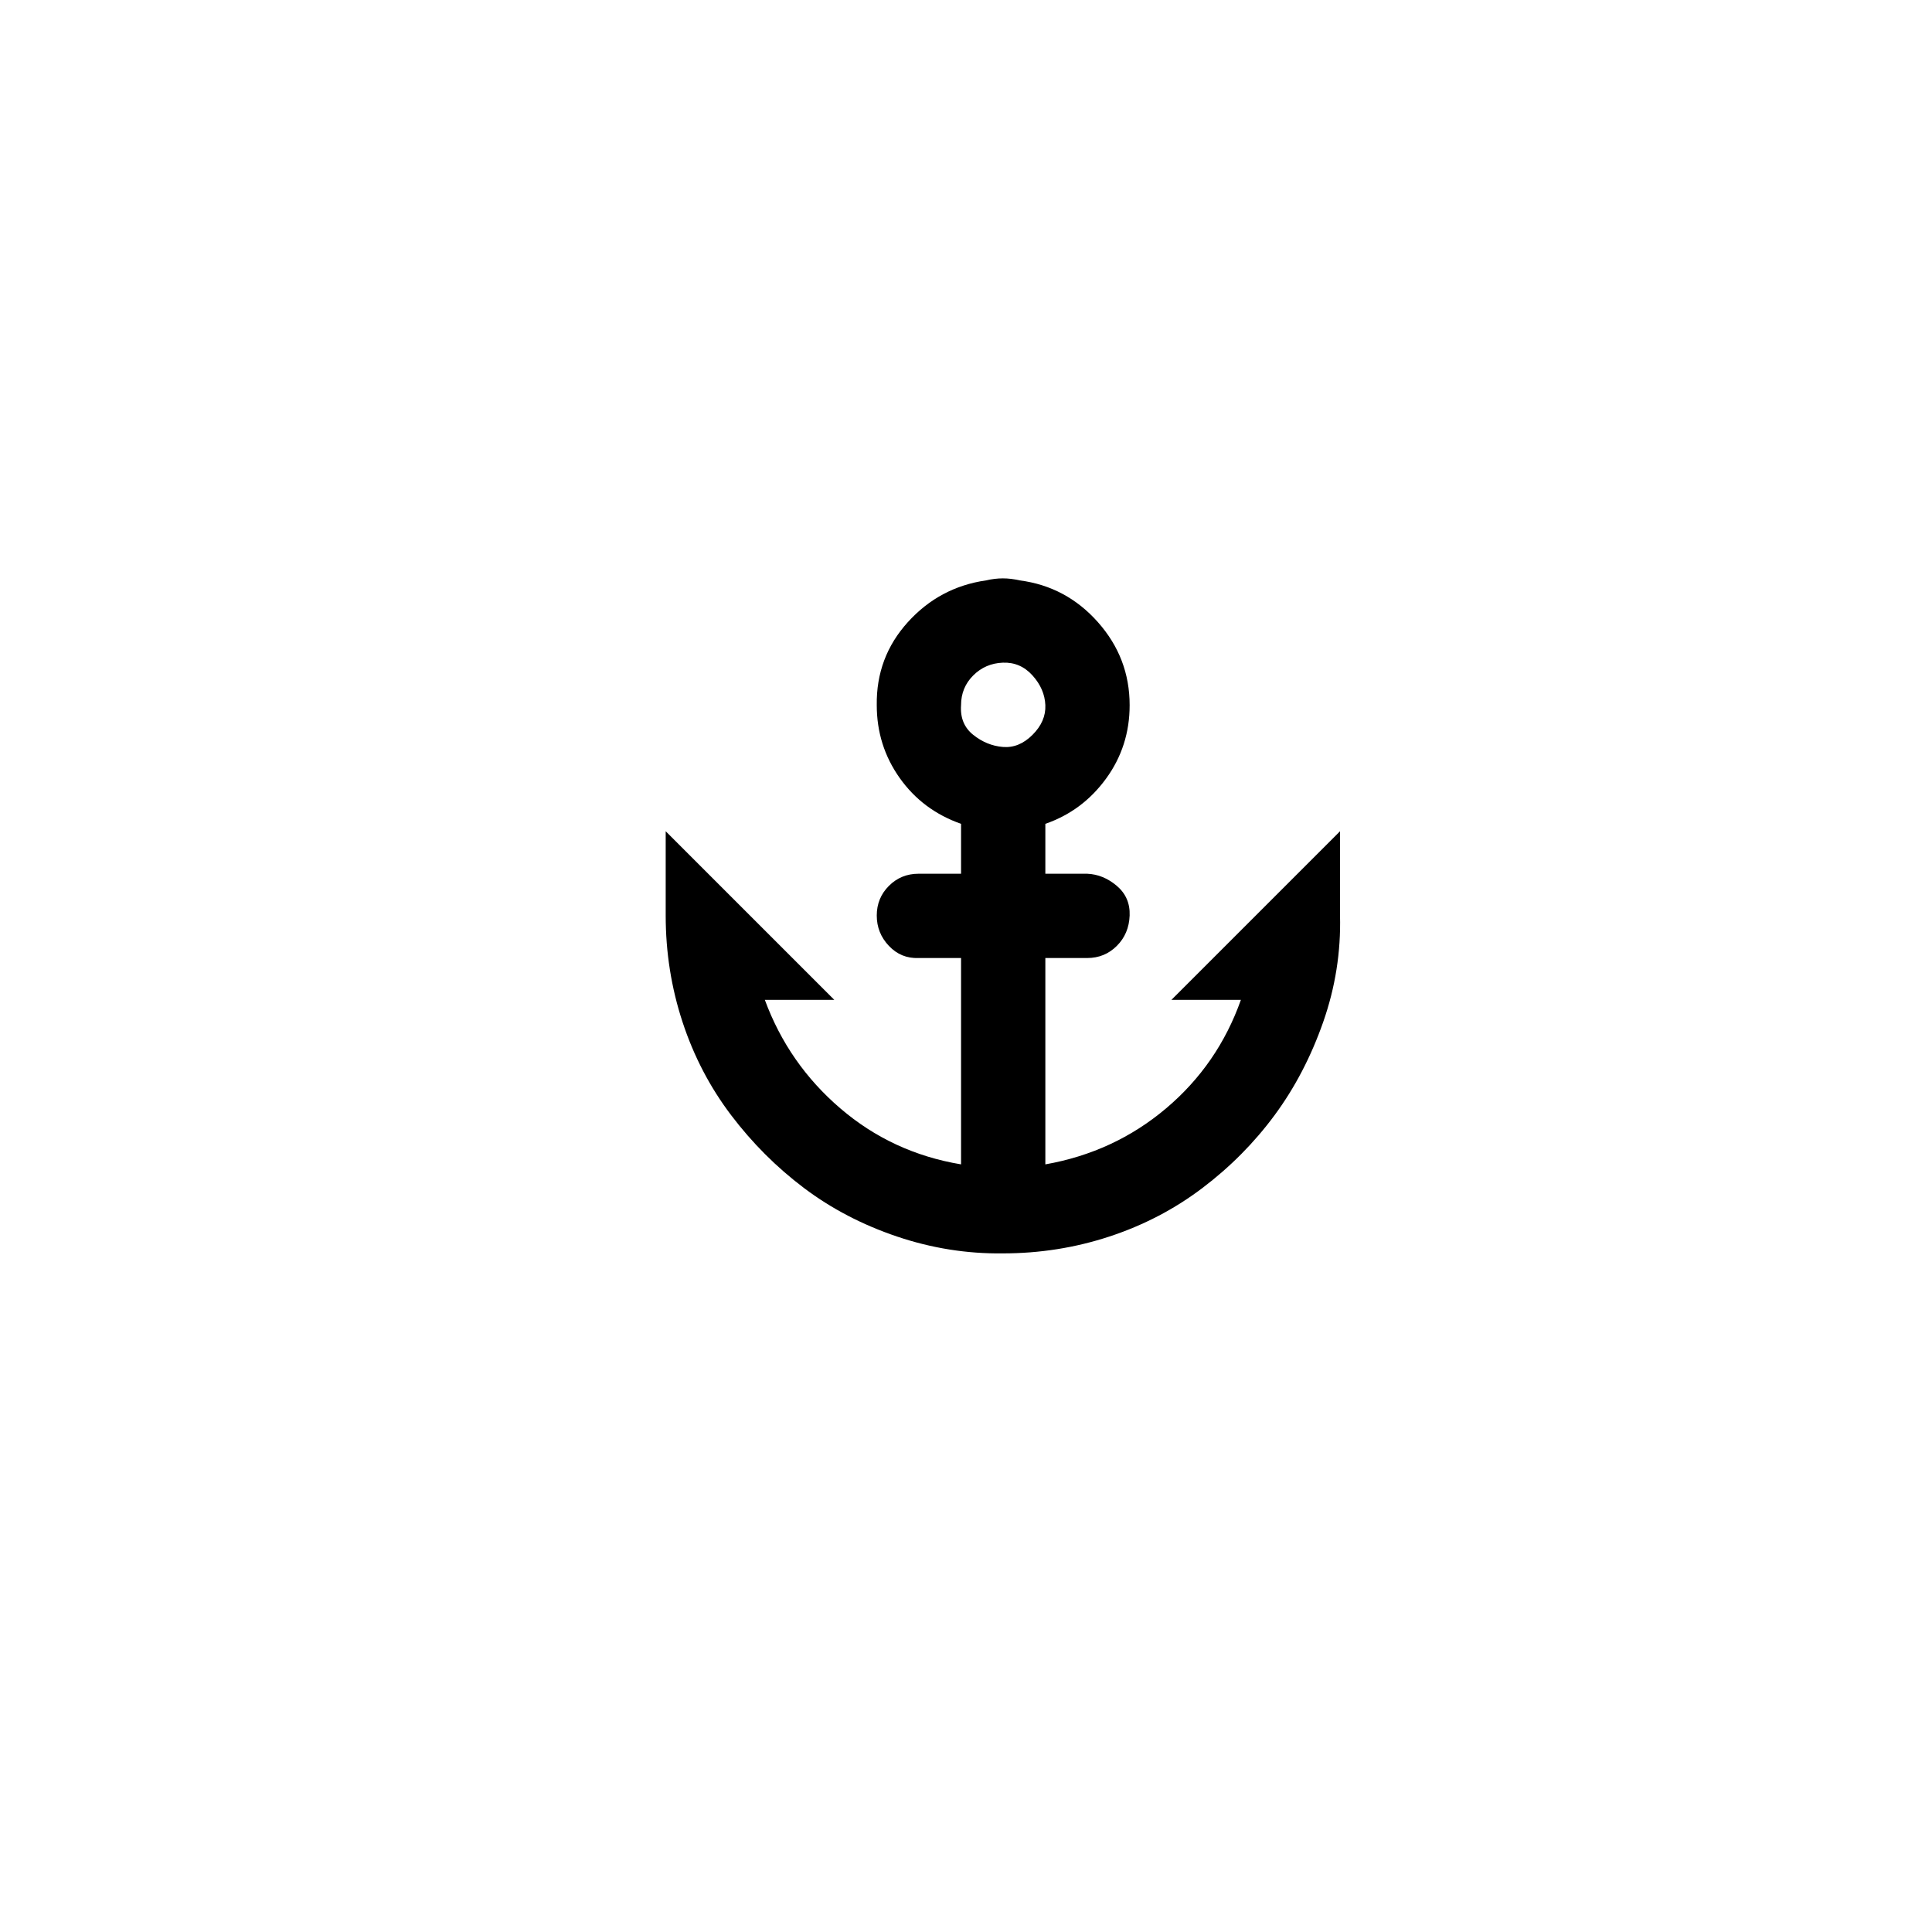
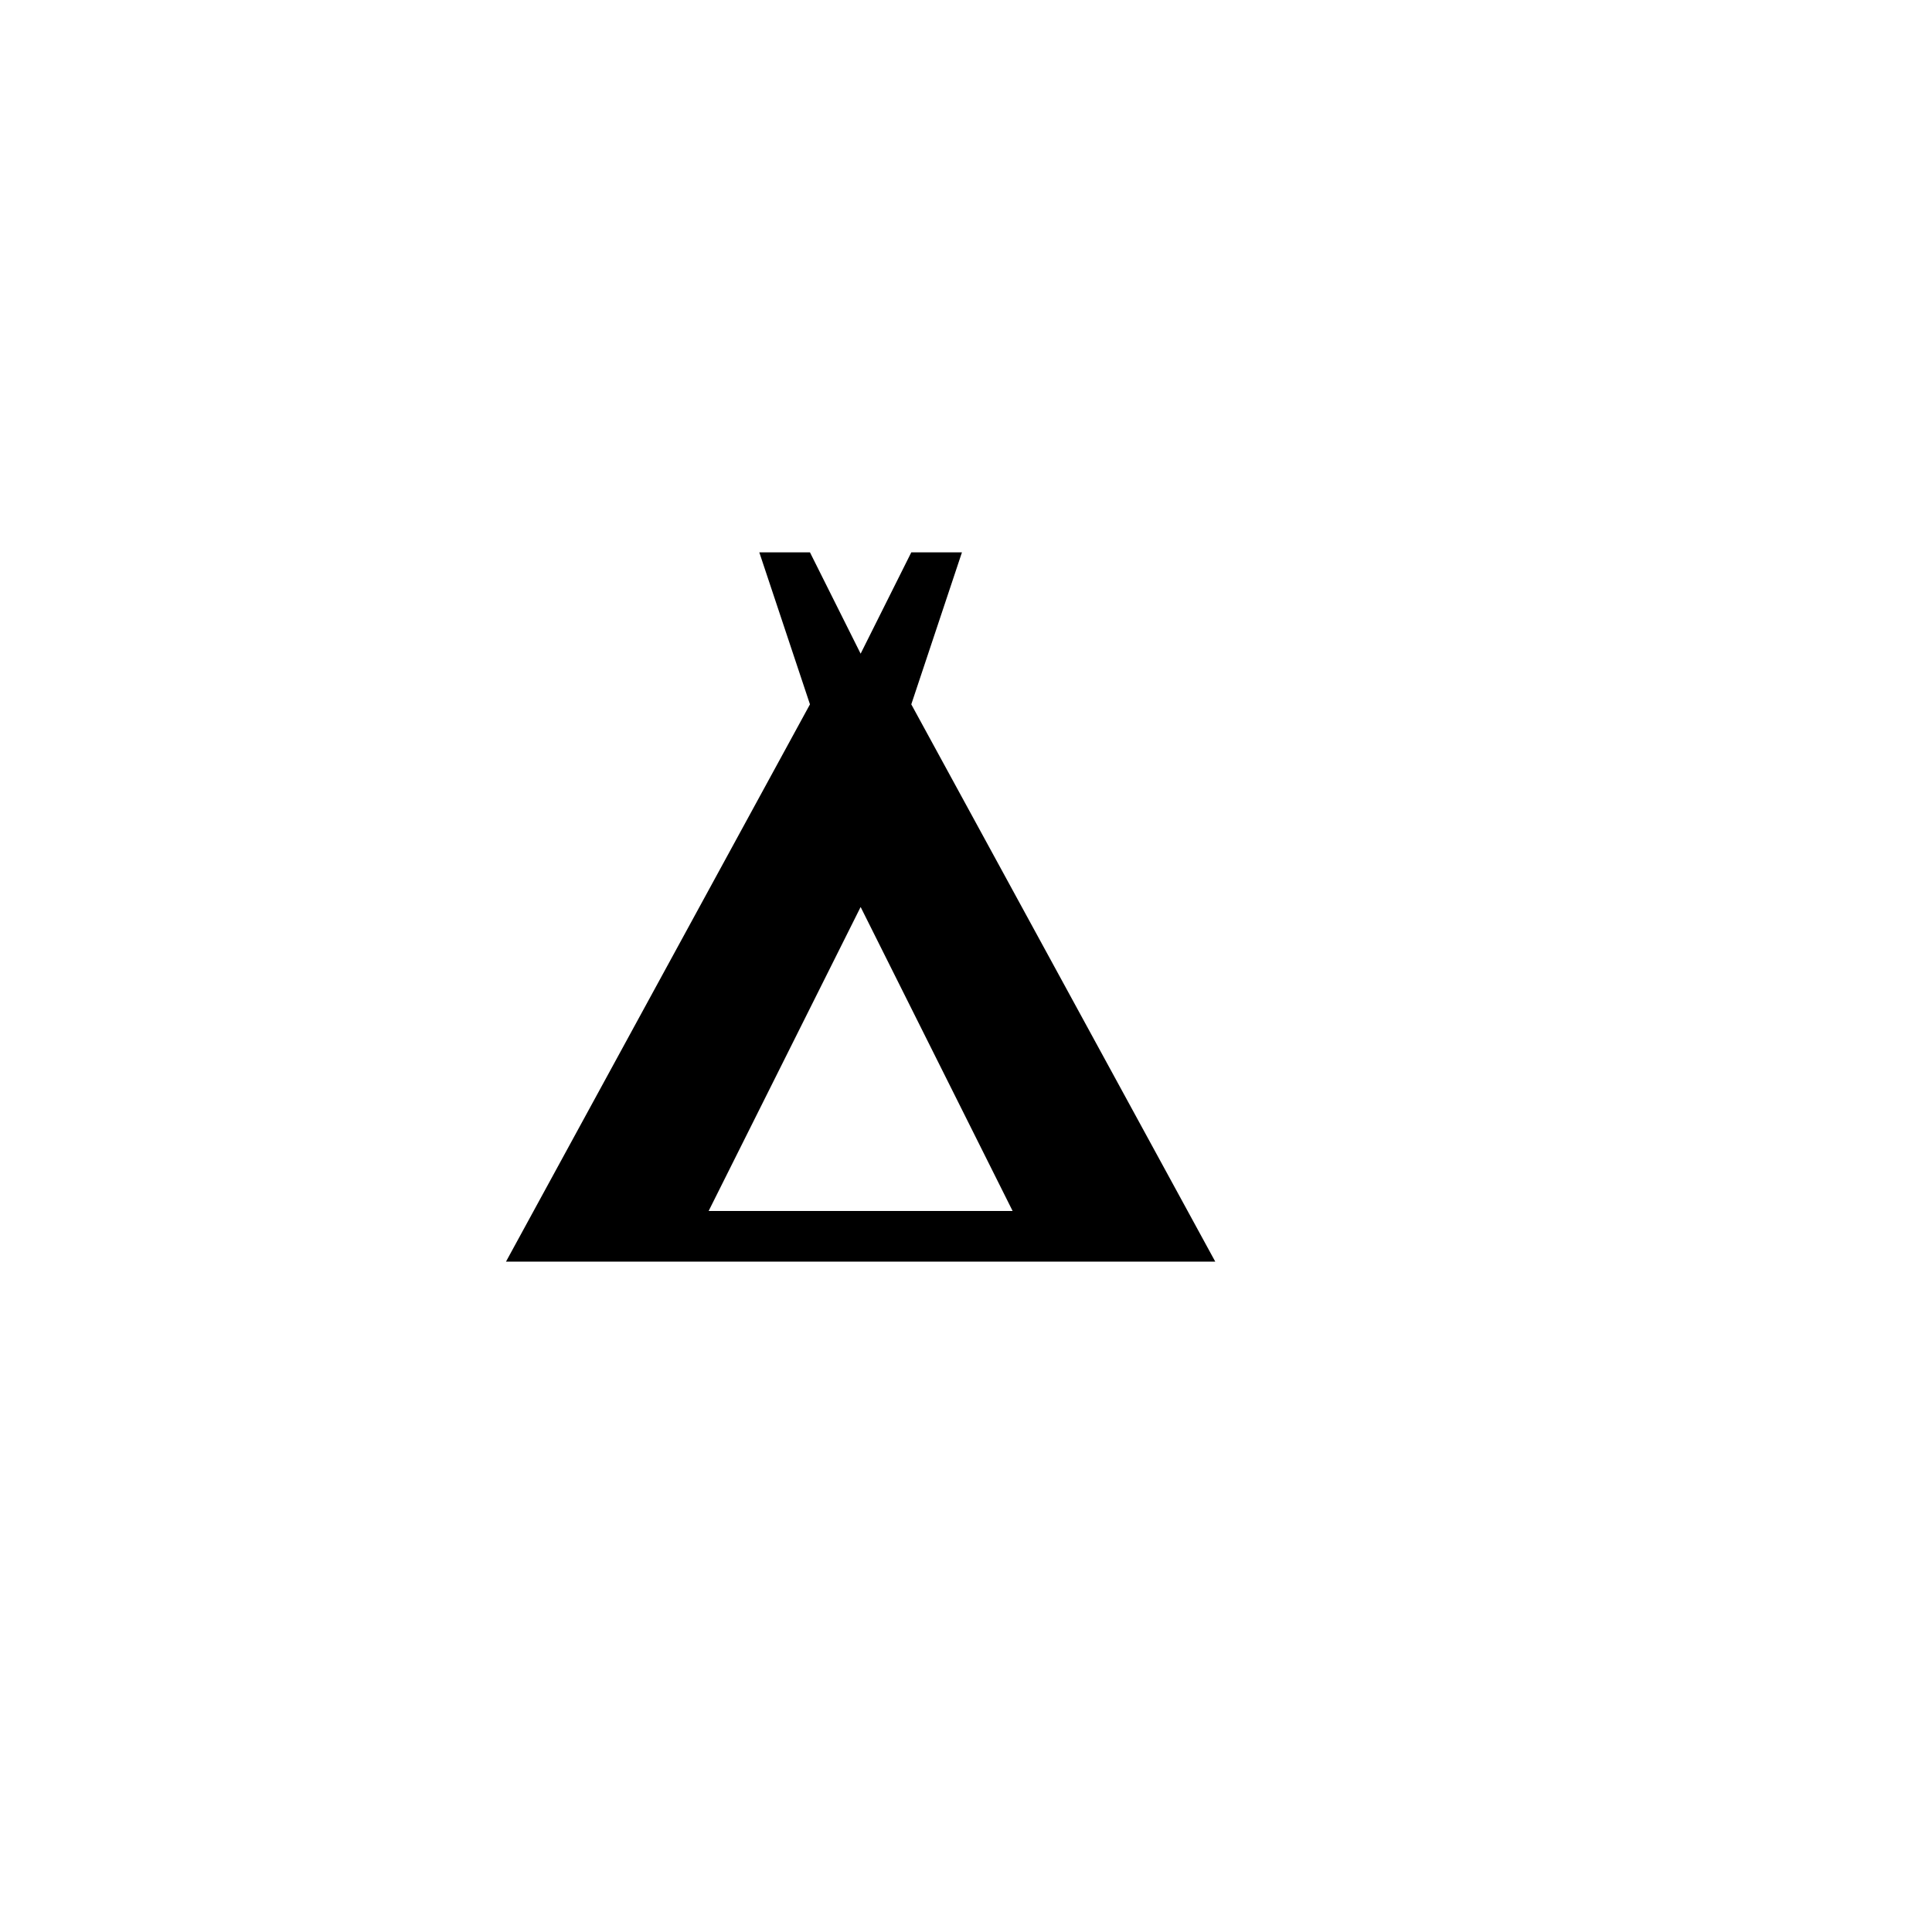
<svg xmlns="http://www.w3.org/2000/svg" width="16" height="16" viewBox="0 0 4.233 4.233" version="1.1" id="svg1" xml:space="preserve">
  <defs id="defs1" />
  <g id="layer1" transform="translate(0,-292.7667)">
-     <g style="fill:#000000" id="g1" transform="matrix(0.04617087,0,0,0.04617087,1.458535,294.0339)">
-       <path d="m 0,16 q 0,2.624 0.8,5.056 0.8,2.432 2.304,4.416 1.504,1.984 3.456,3.456 1.952,1.472 4.416,2.304 2.464,0.832 5.024,0.8 2.624,0 5.056,-0.8 2.432,-0.8 4.416,-2.304 1.984,-1.504 3.424,-3.456 Q 30.336,23.52 31.2,21.056 32.064,18.592 32,16 v -4 l -8,8 h 3.296 q -1.088,3.072 -3.552,5.152 -2.464,2.08 -5.728,2.656 V 18.016 H 20 q 0.832,0 1.408,-0.576 Q 21.984,16.864 22.016,16 22.048,15.136 21.408,14.592 20.768,14.048 20,14.016 h -1.984 v -2.368 q 1.76,-0.608 2.88,-2.144 1.12,-1.536 1.12,-3.488 0,-2.24 -1.504,-3.936 Q 19.008,0.384 16.8,0.096 16.384,0 16,0 15.616,0 15.2,0.096 12.992,0.416 11.488,2.08 9.984,3.744 10.016,6.016 q 0,1.92 1.088,3.456 1.088,1.536 2.912,2.176 v 2.368 H 12 q -0.832,0 -1.408,0.576 -0.576,0.576 -0.576,1.408 0,0.832 0.576,1.44 0.576,0.608 1.408,0.576 h 2.016 v 9.792 Q 10.752,27.264 8.288,25.152 5.824,23.04 4.704,20 H 8 L 0,12 Z M 14.016,6.016 q 0,-0.832 0.576,-1.408 Q 15.168,4.032 16,4 q 0.832,-0.032 1.408,0.608 0.576,0.64 0.608,1.408 0.032,0.768 -0.608,1.408 Q 16.768,8.064 16,8 15.232,7.936 14.592,7.424 13.952,6.912 14.016,6.016 Z" id="path1-1" />
+     <g id="g1" transform="matrix(0.111,0,0,0.111,1.108628,293.9769)">
+       <rect width="14" height="14" x="0" y="0" id="canvas" style="visibility:hidden;fill:none;stroke:none" />
+       <path d="M 14,14 8,3 9,0 h -1 l -1,2 L 6,0 H 5 L 6,3 0,14 Z m -7,-7 3,6 H 4 Z" id="camping" style="fill:#000000;fill-opacity:1;stroke:none" />
    </g>
  </g>
</svg>
